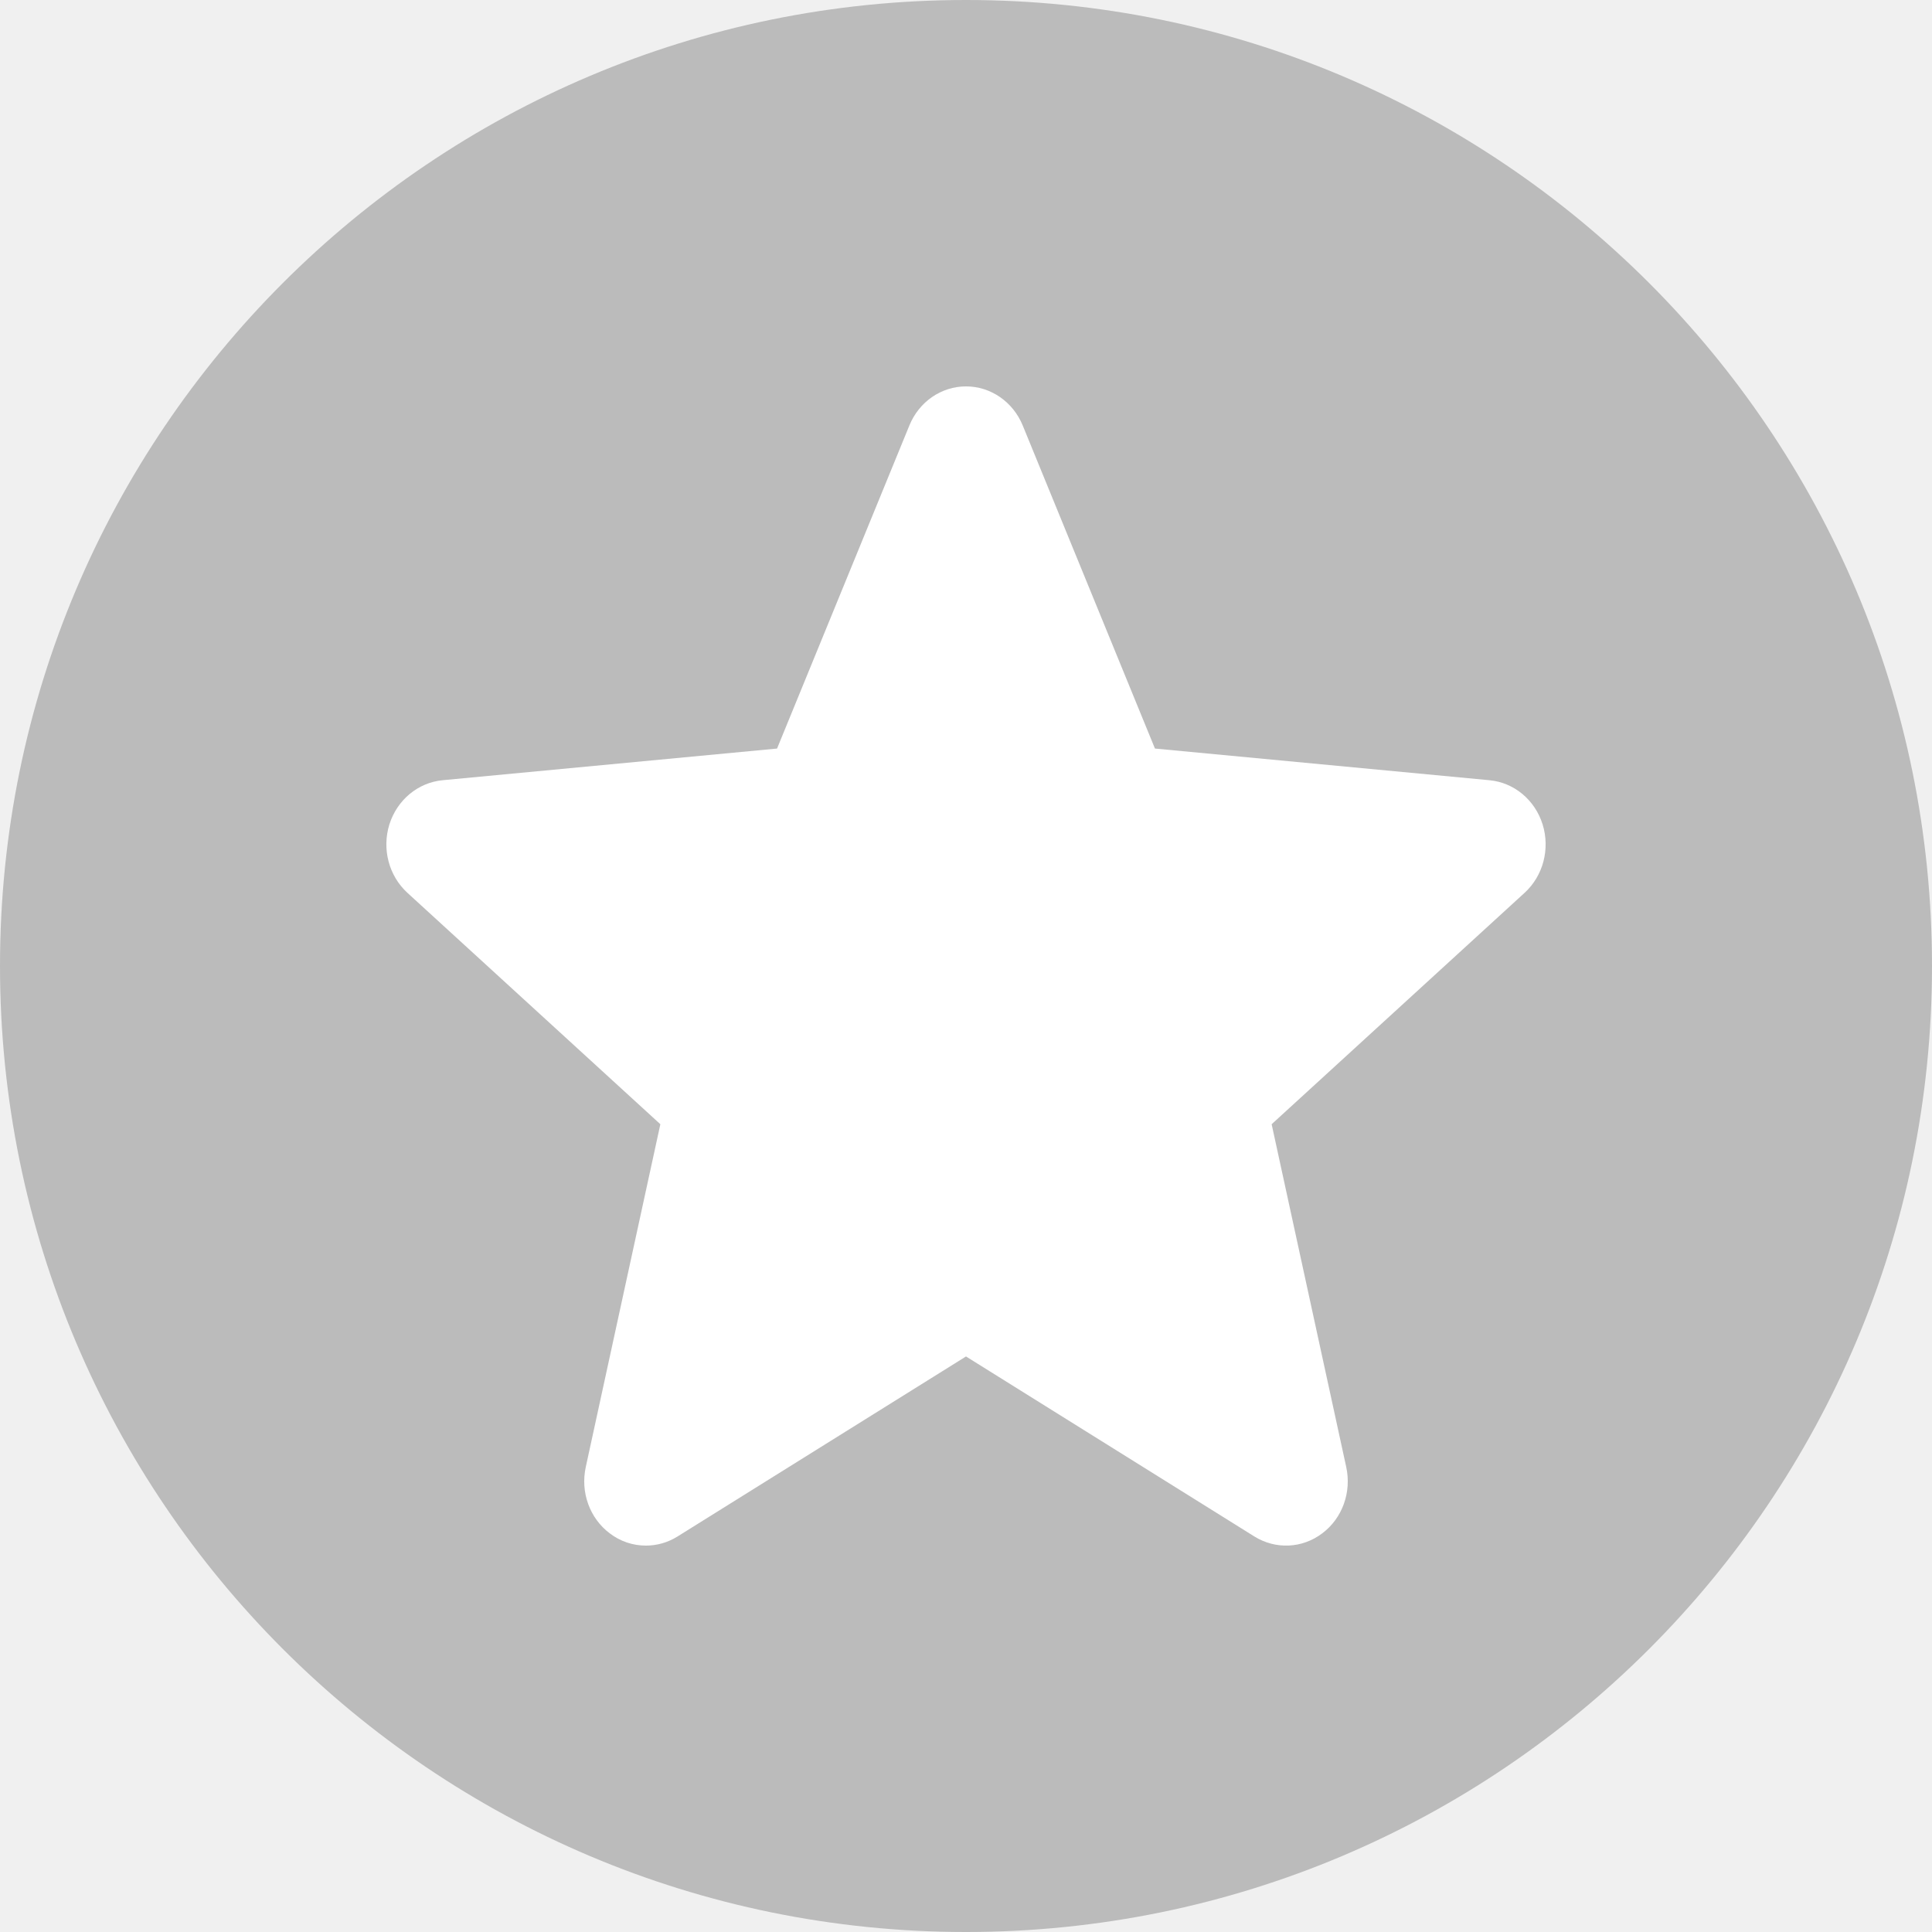
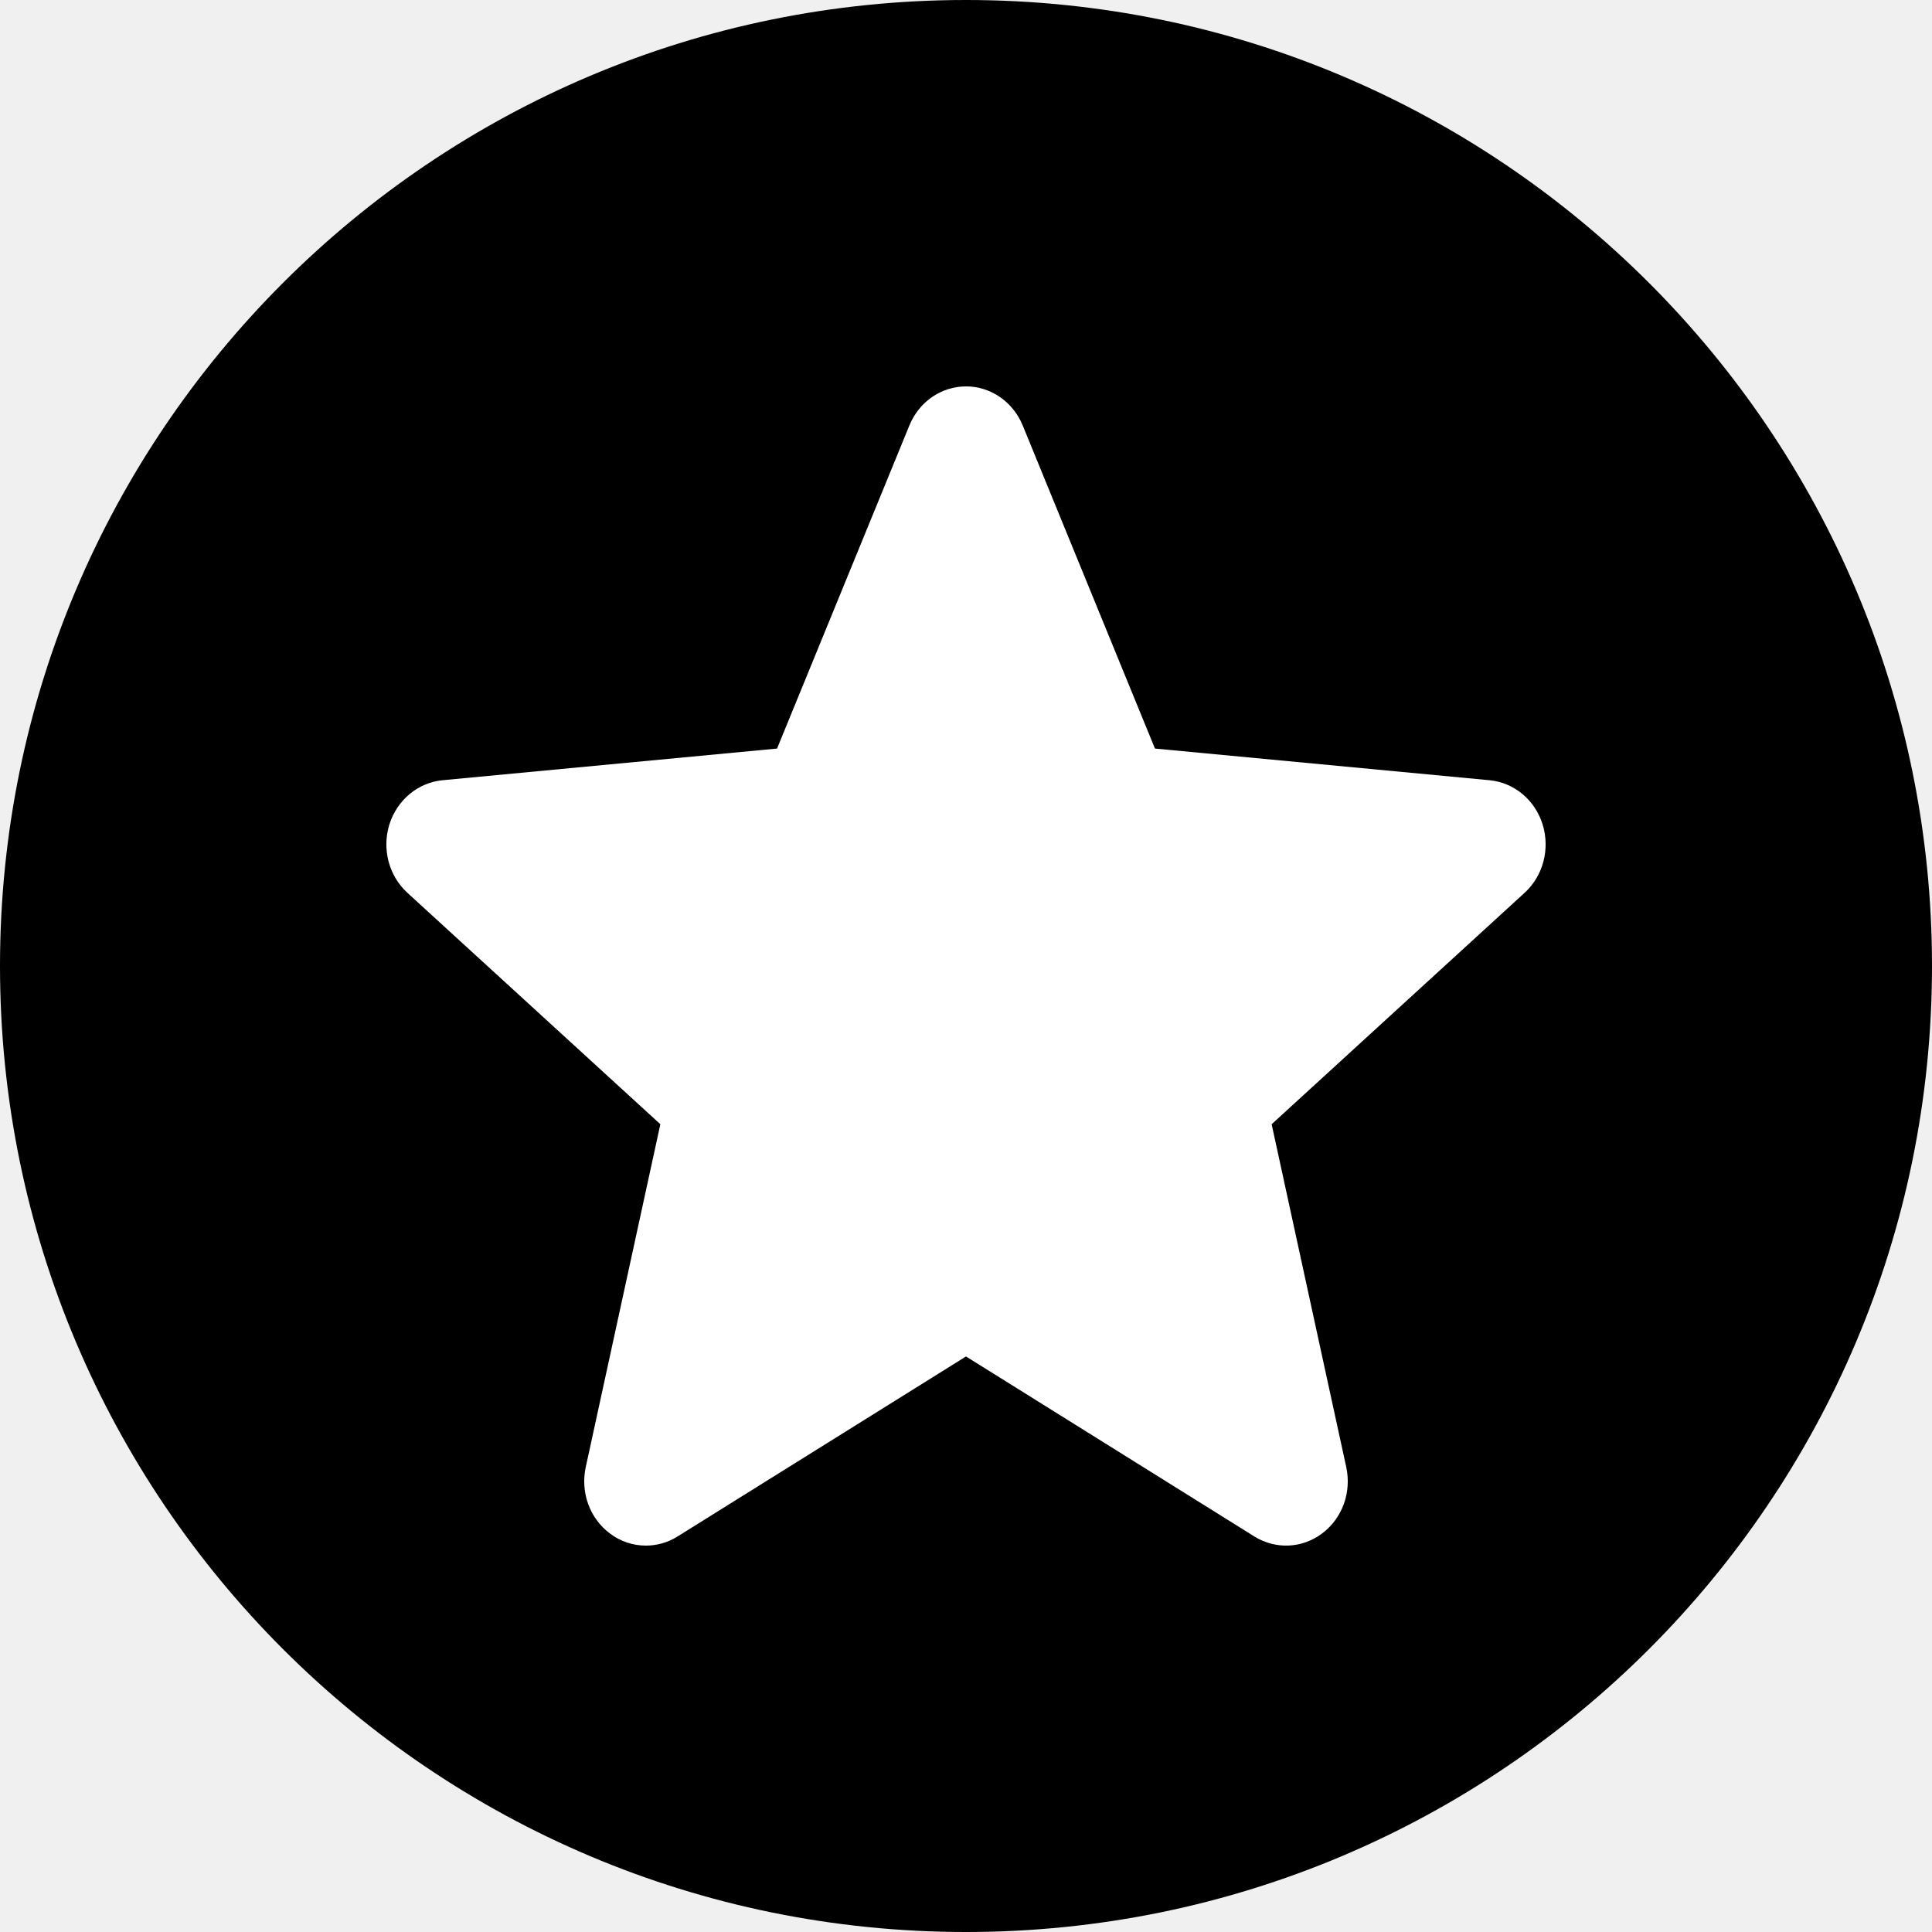
<svg xmlns="http://www.w3.org/2000/svg" width="20" height="20" viewBox="0 0 20 20" fill="none">
-   <circle cx="10" cy="10" r="10" fill="#BBBBBB" />
+   <circle cx="10" cy="10" r="10" fill="currentColor" />
  <path d="M15.969 8.534C15.89 8.281 15.674 8.101 15.42 8.077L11.956 7.749L10.587 4.404C10.486 4.159 10.256 4 10 4C9.744 4 9.514 4.159 9.414 4.404L8.044 7.749L4.58 8.077C4.326 8.102 4.111 8.281 4.031 8.534C3.952 8.788 4.025 9.066 4.217 9.242L6.836 11.638L6.064 15.186C6.007 15.447 6.104 15.717 6.312 15.873C6.423 15.958 6.554 16 6.686 16C6.799 16 6.912 15.969 7.013 15.906L10 14.042L12.986 15.906C13.206 16.042 13.481 16.03 13.688 15.873C13.896 15.717 13.993 15.447 13.936 15.186L13.164 11.638L15.783 9.242C15.975 9.066 16.048 8.788 15.969 8.534Z" fill="white" />
</svg>
